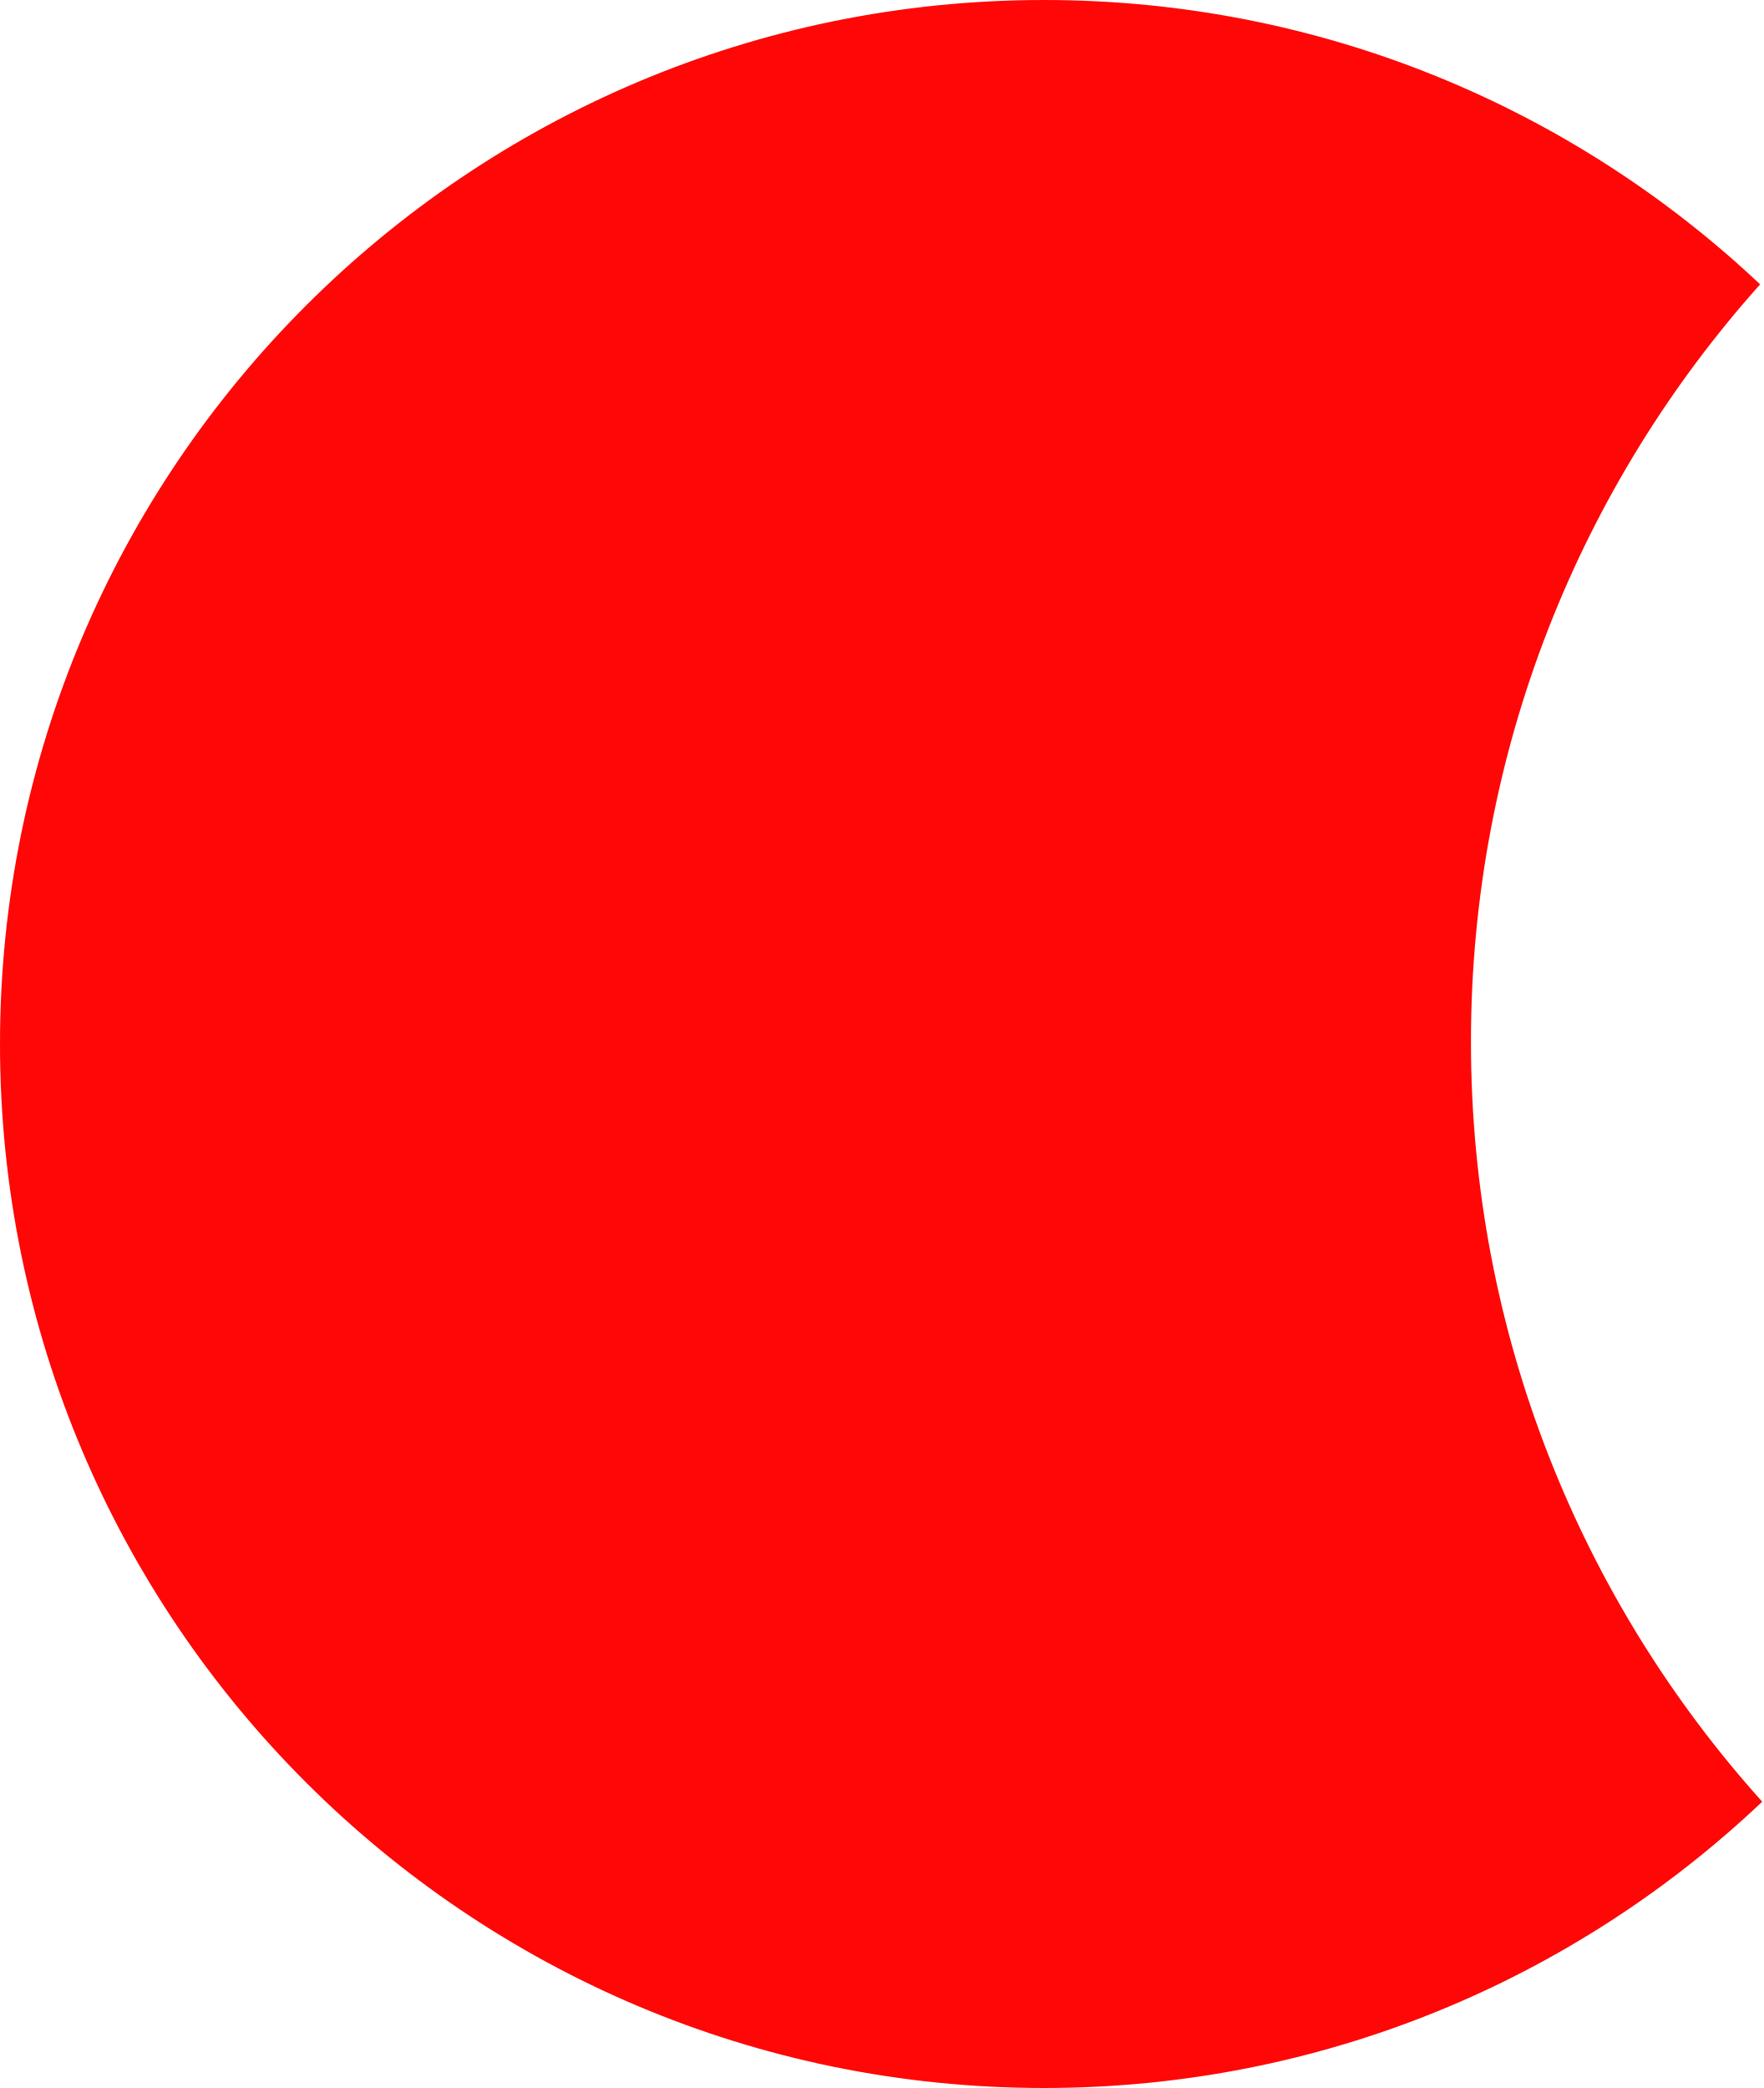
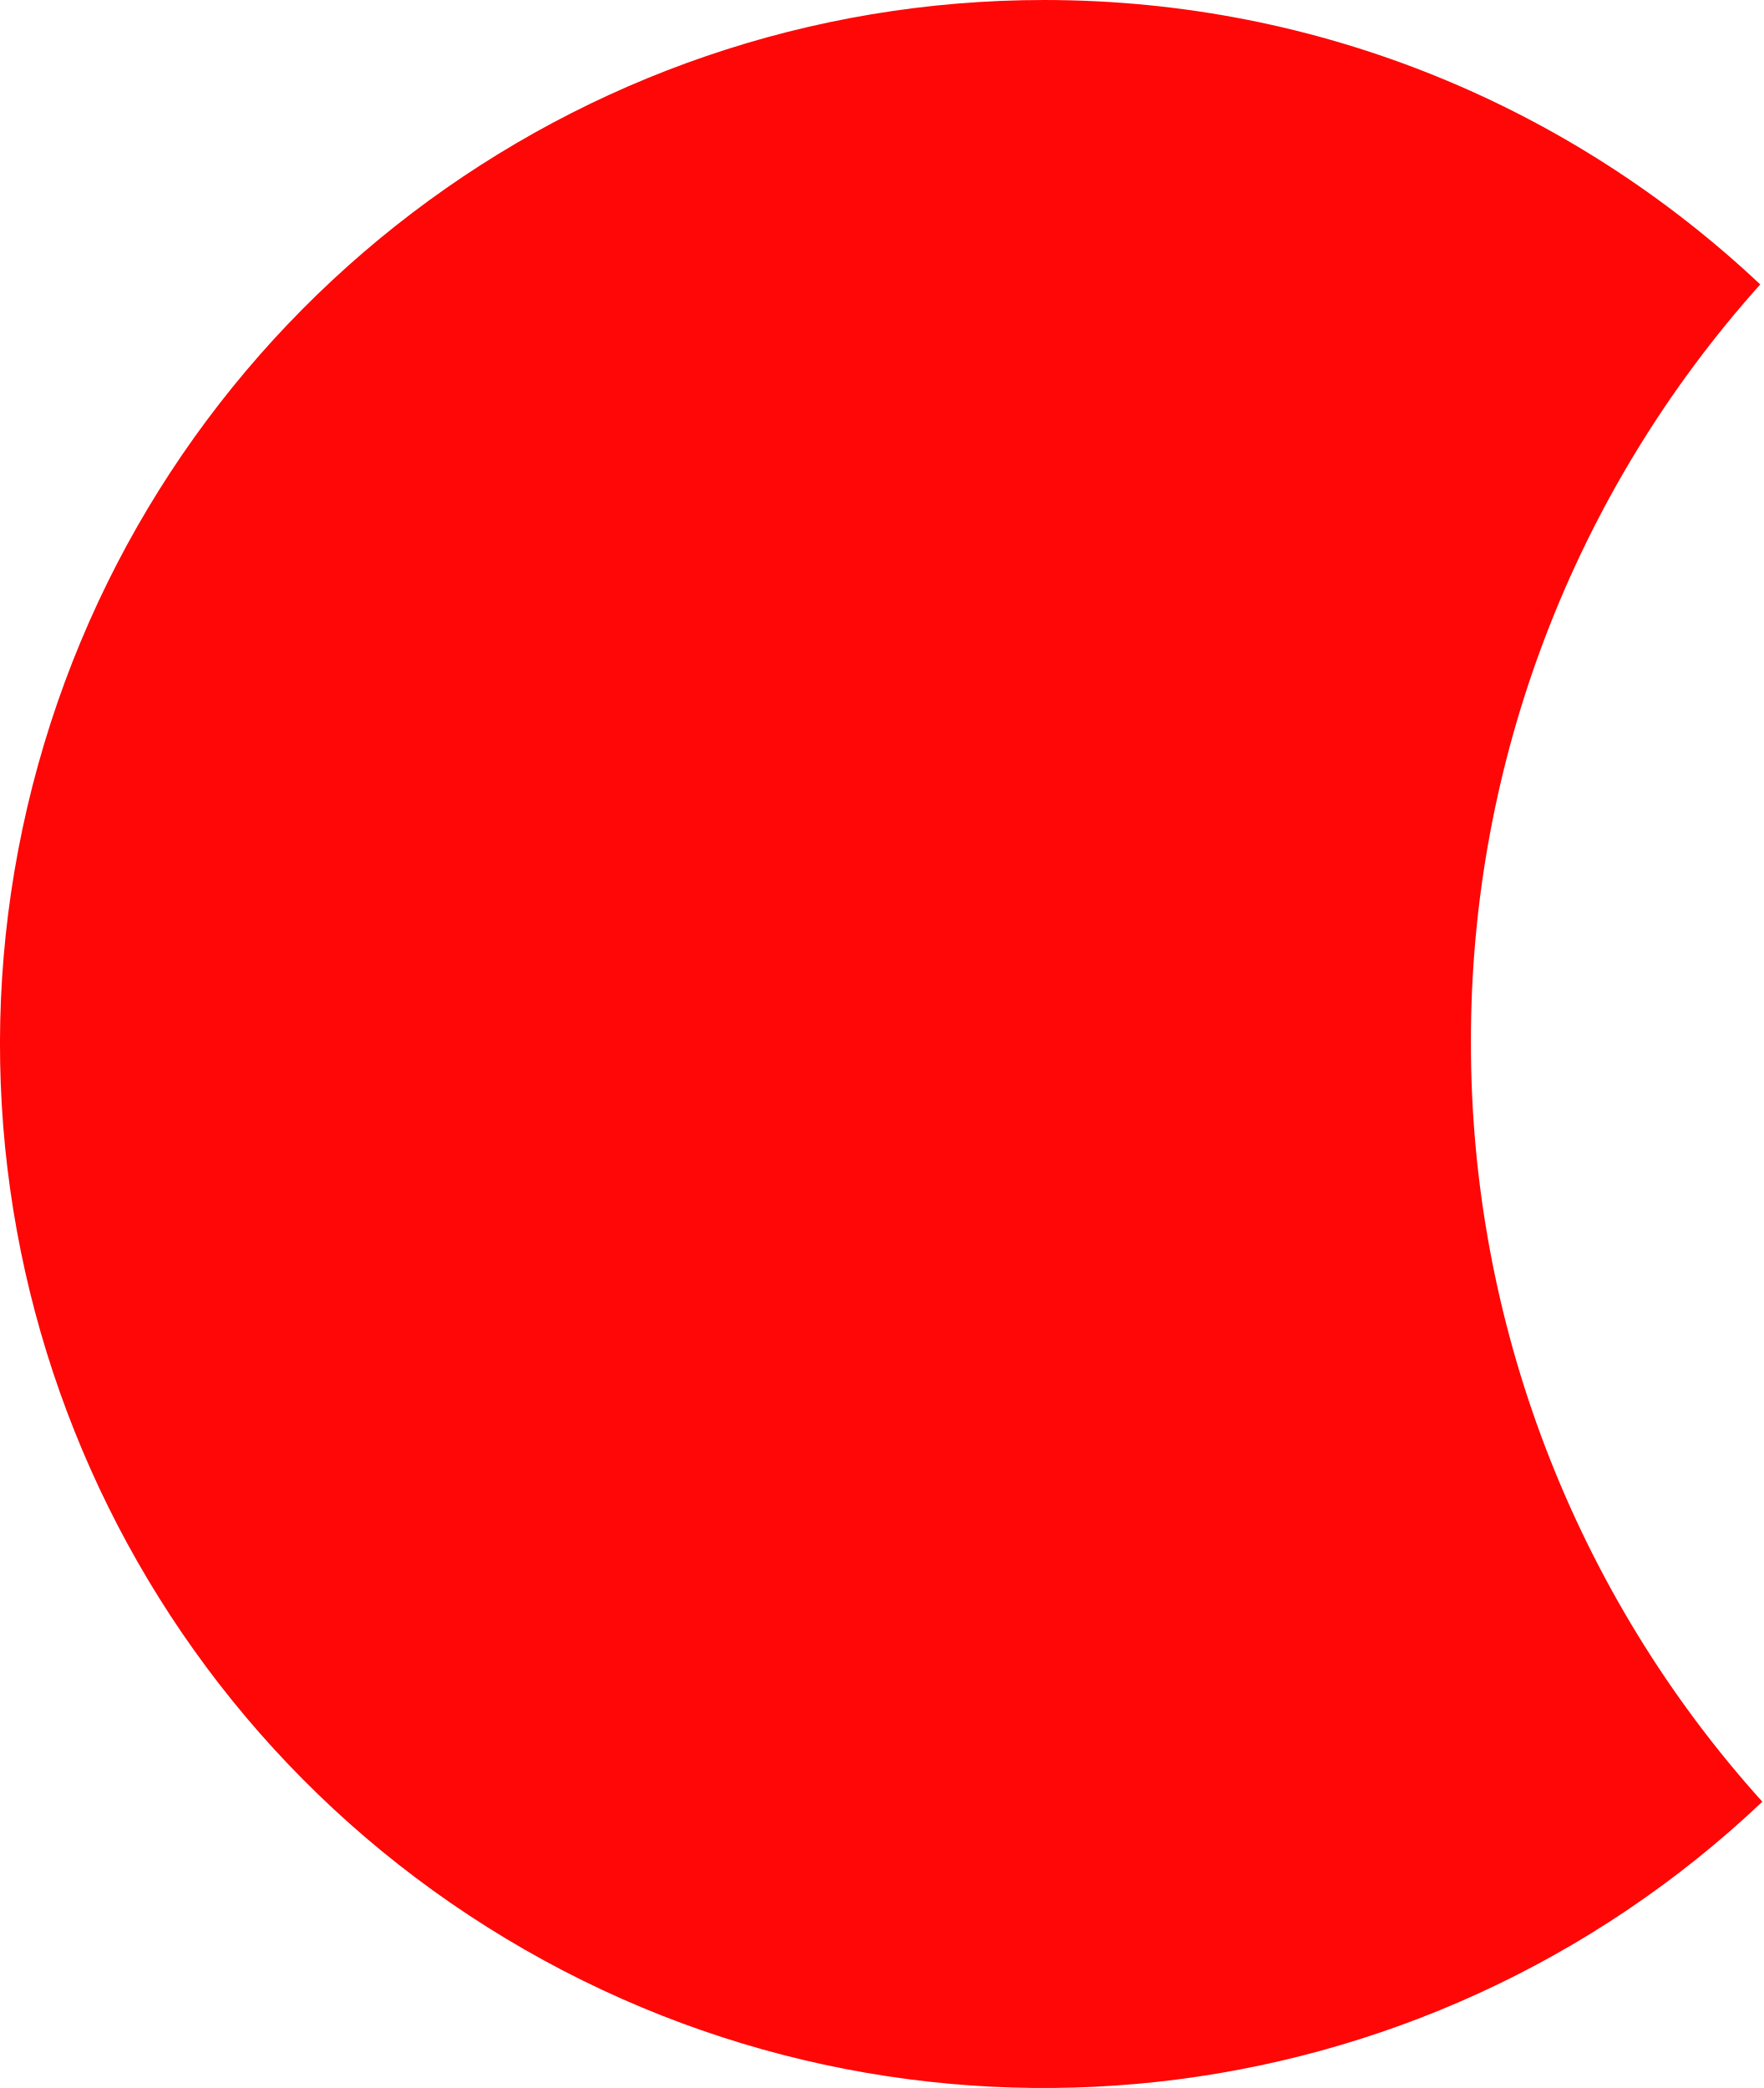
- <svg xmlns="http://www.w3.org/2000/svg" width="76" height="90" viewBox="0 0 76 90" fill="none">
-   <path d="M45 0C56.949 0 67.808 4.659 75.865 12.257C68.115 20.925 63.401 32.365 63.401 44.908C63.401 57.499 68.151 68.979 75.955 77.659C67.889 85.307 56.993 90 45 90C20.147 90 0 69.853 0 45C0 20.147 20.147 0 45 0Z" fill="#FF0707" />
+ <svg xmlns="http://www.w3.org/2000/svg" viewBox="0 0 76 90" fill="none">
+   <path d="M45 0c11.95 0 22.8 4.66 30.87 12.26a48.82 48.82 0 0 0-12.47 32.65 48.8 48.8 0 0 0 12.56 32.75 45 45 0 1 1-30.96-77.66Z" fill="#FF0707" />
</svg>
